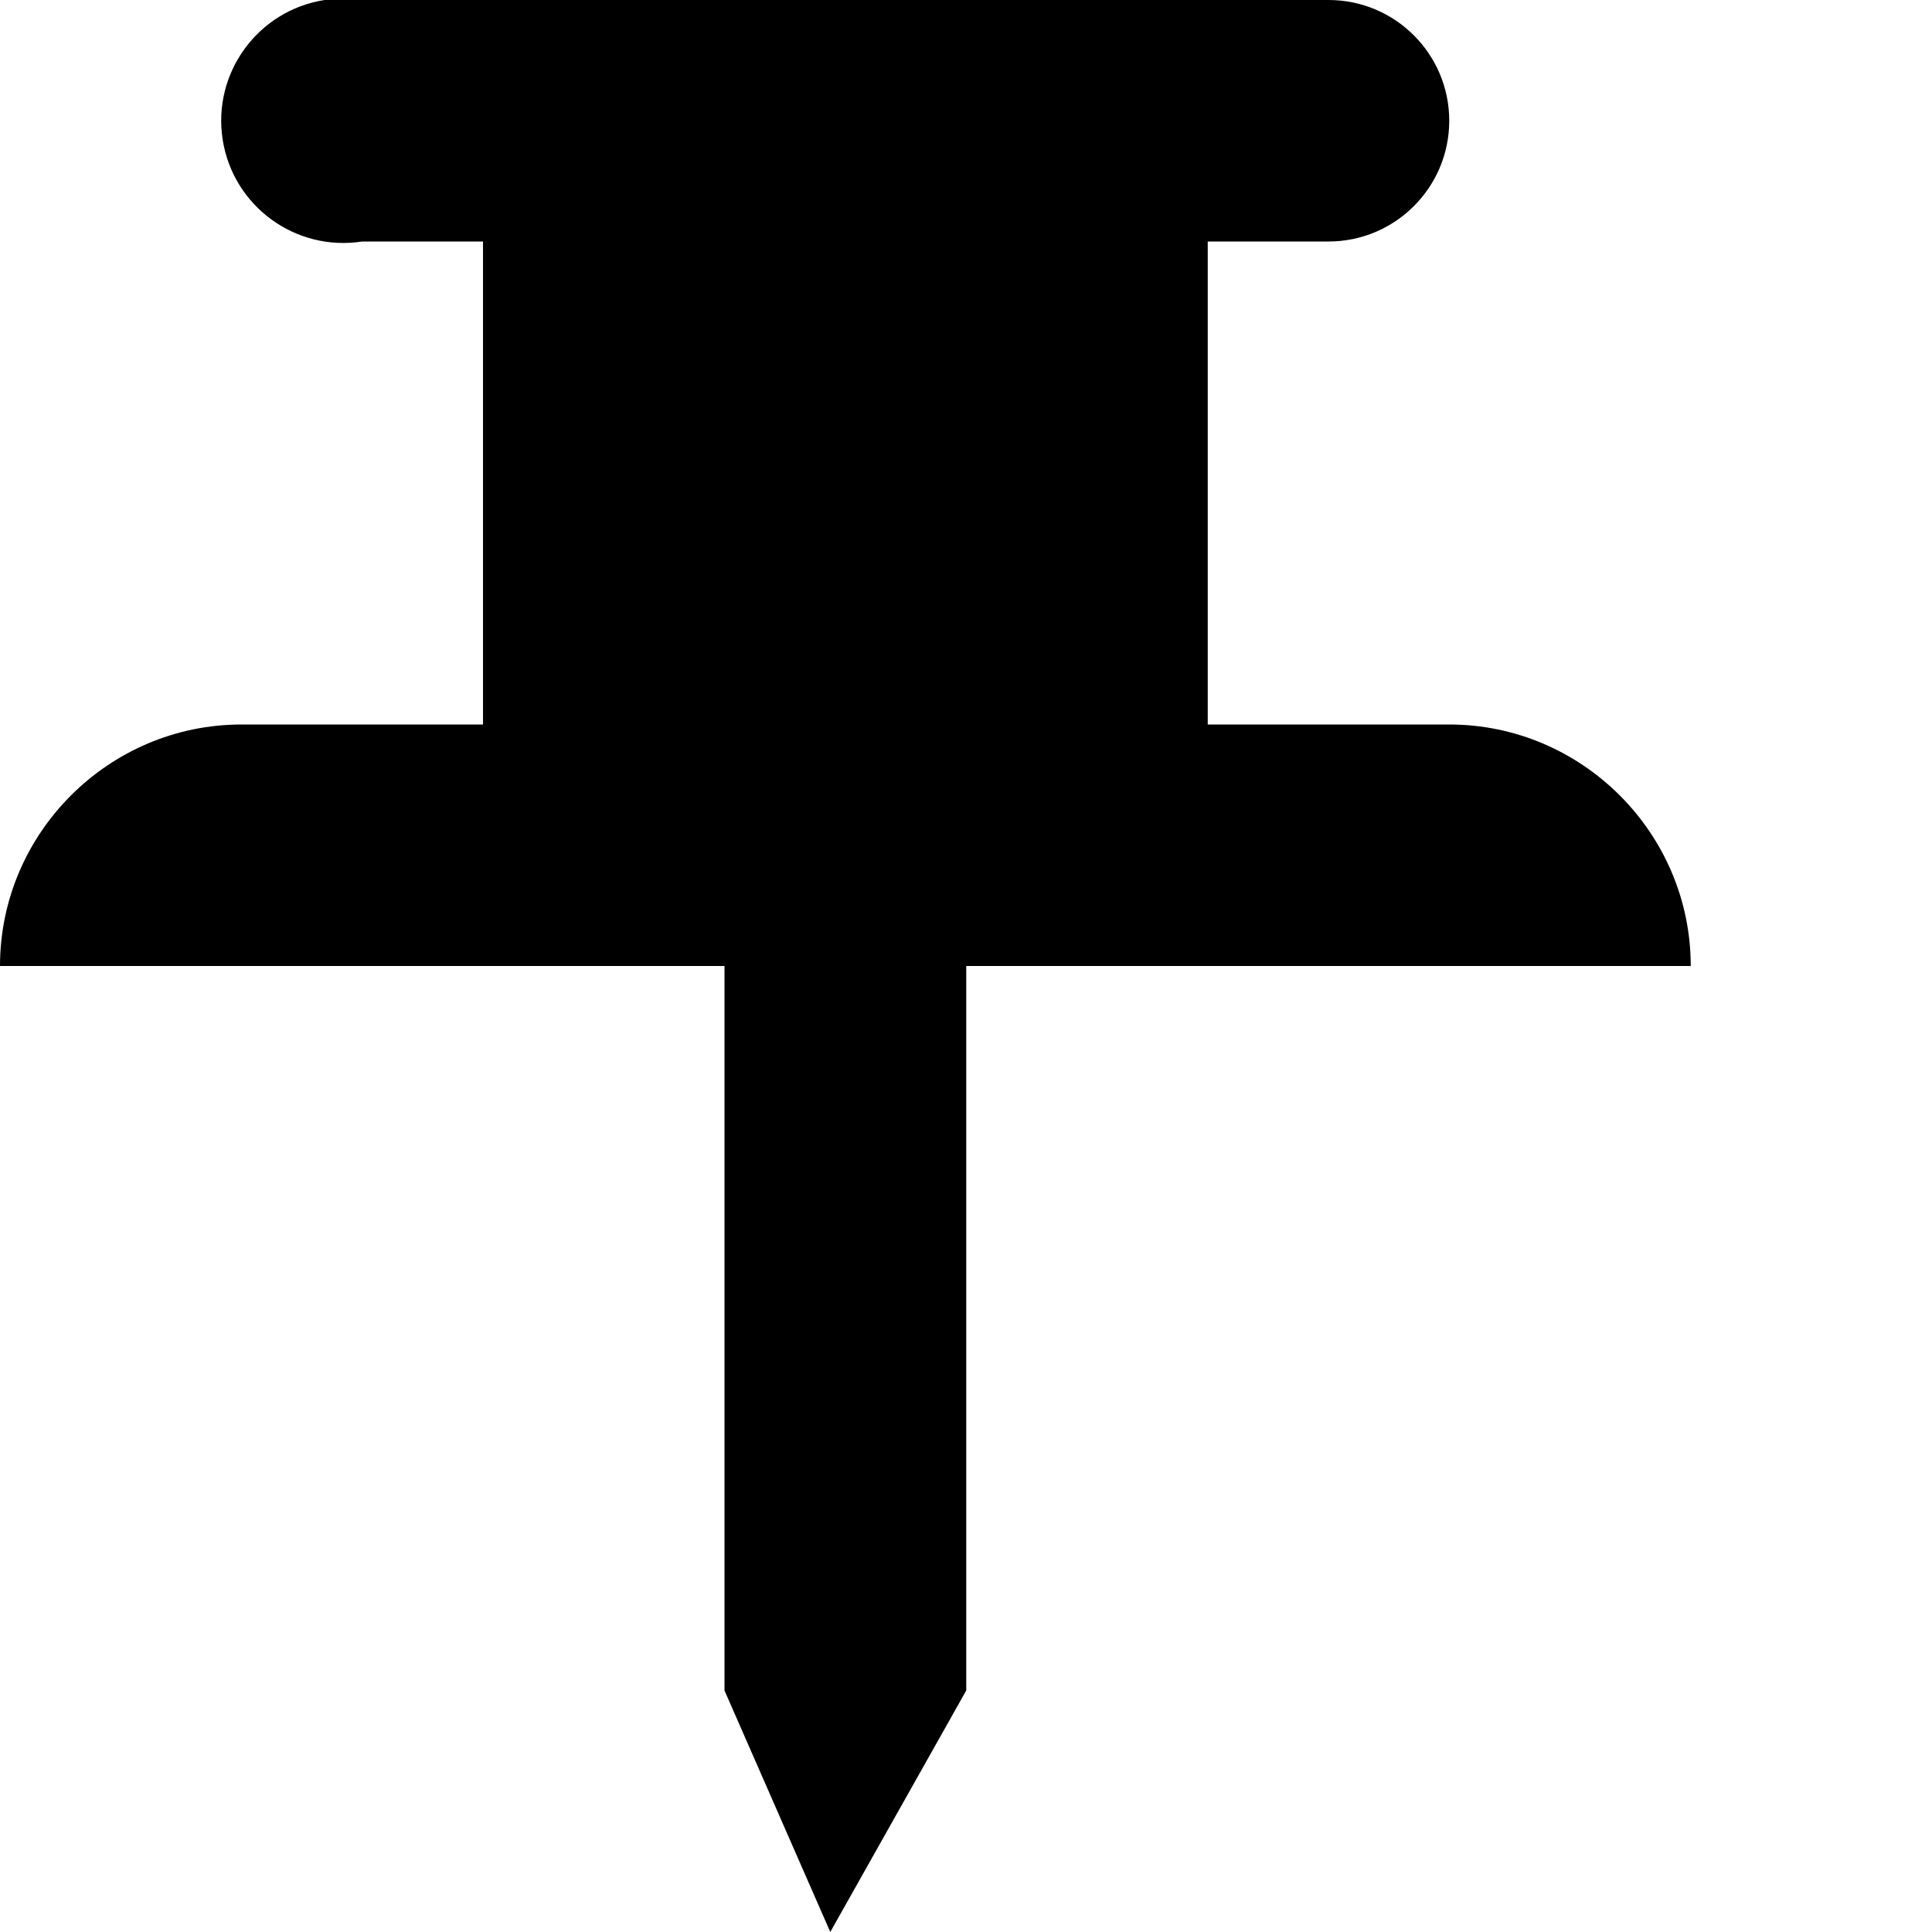
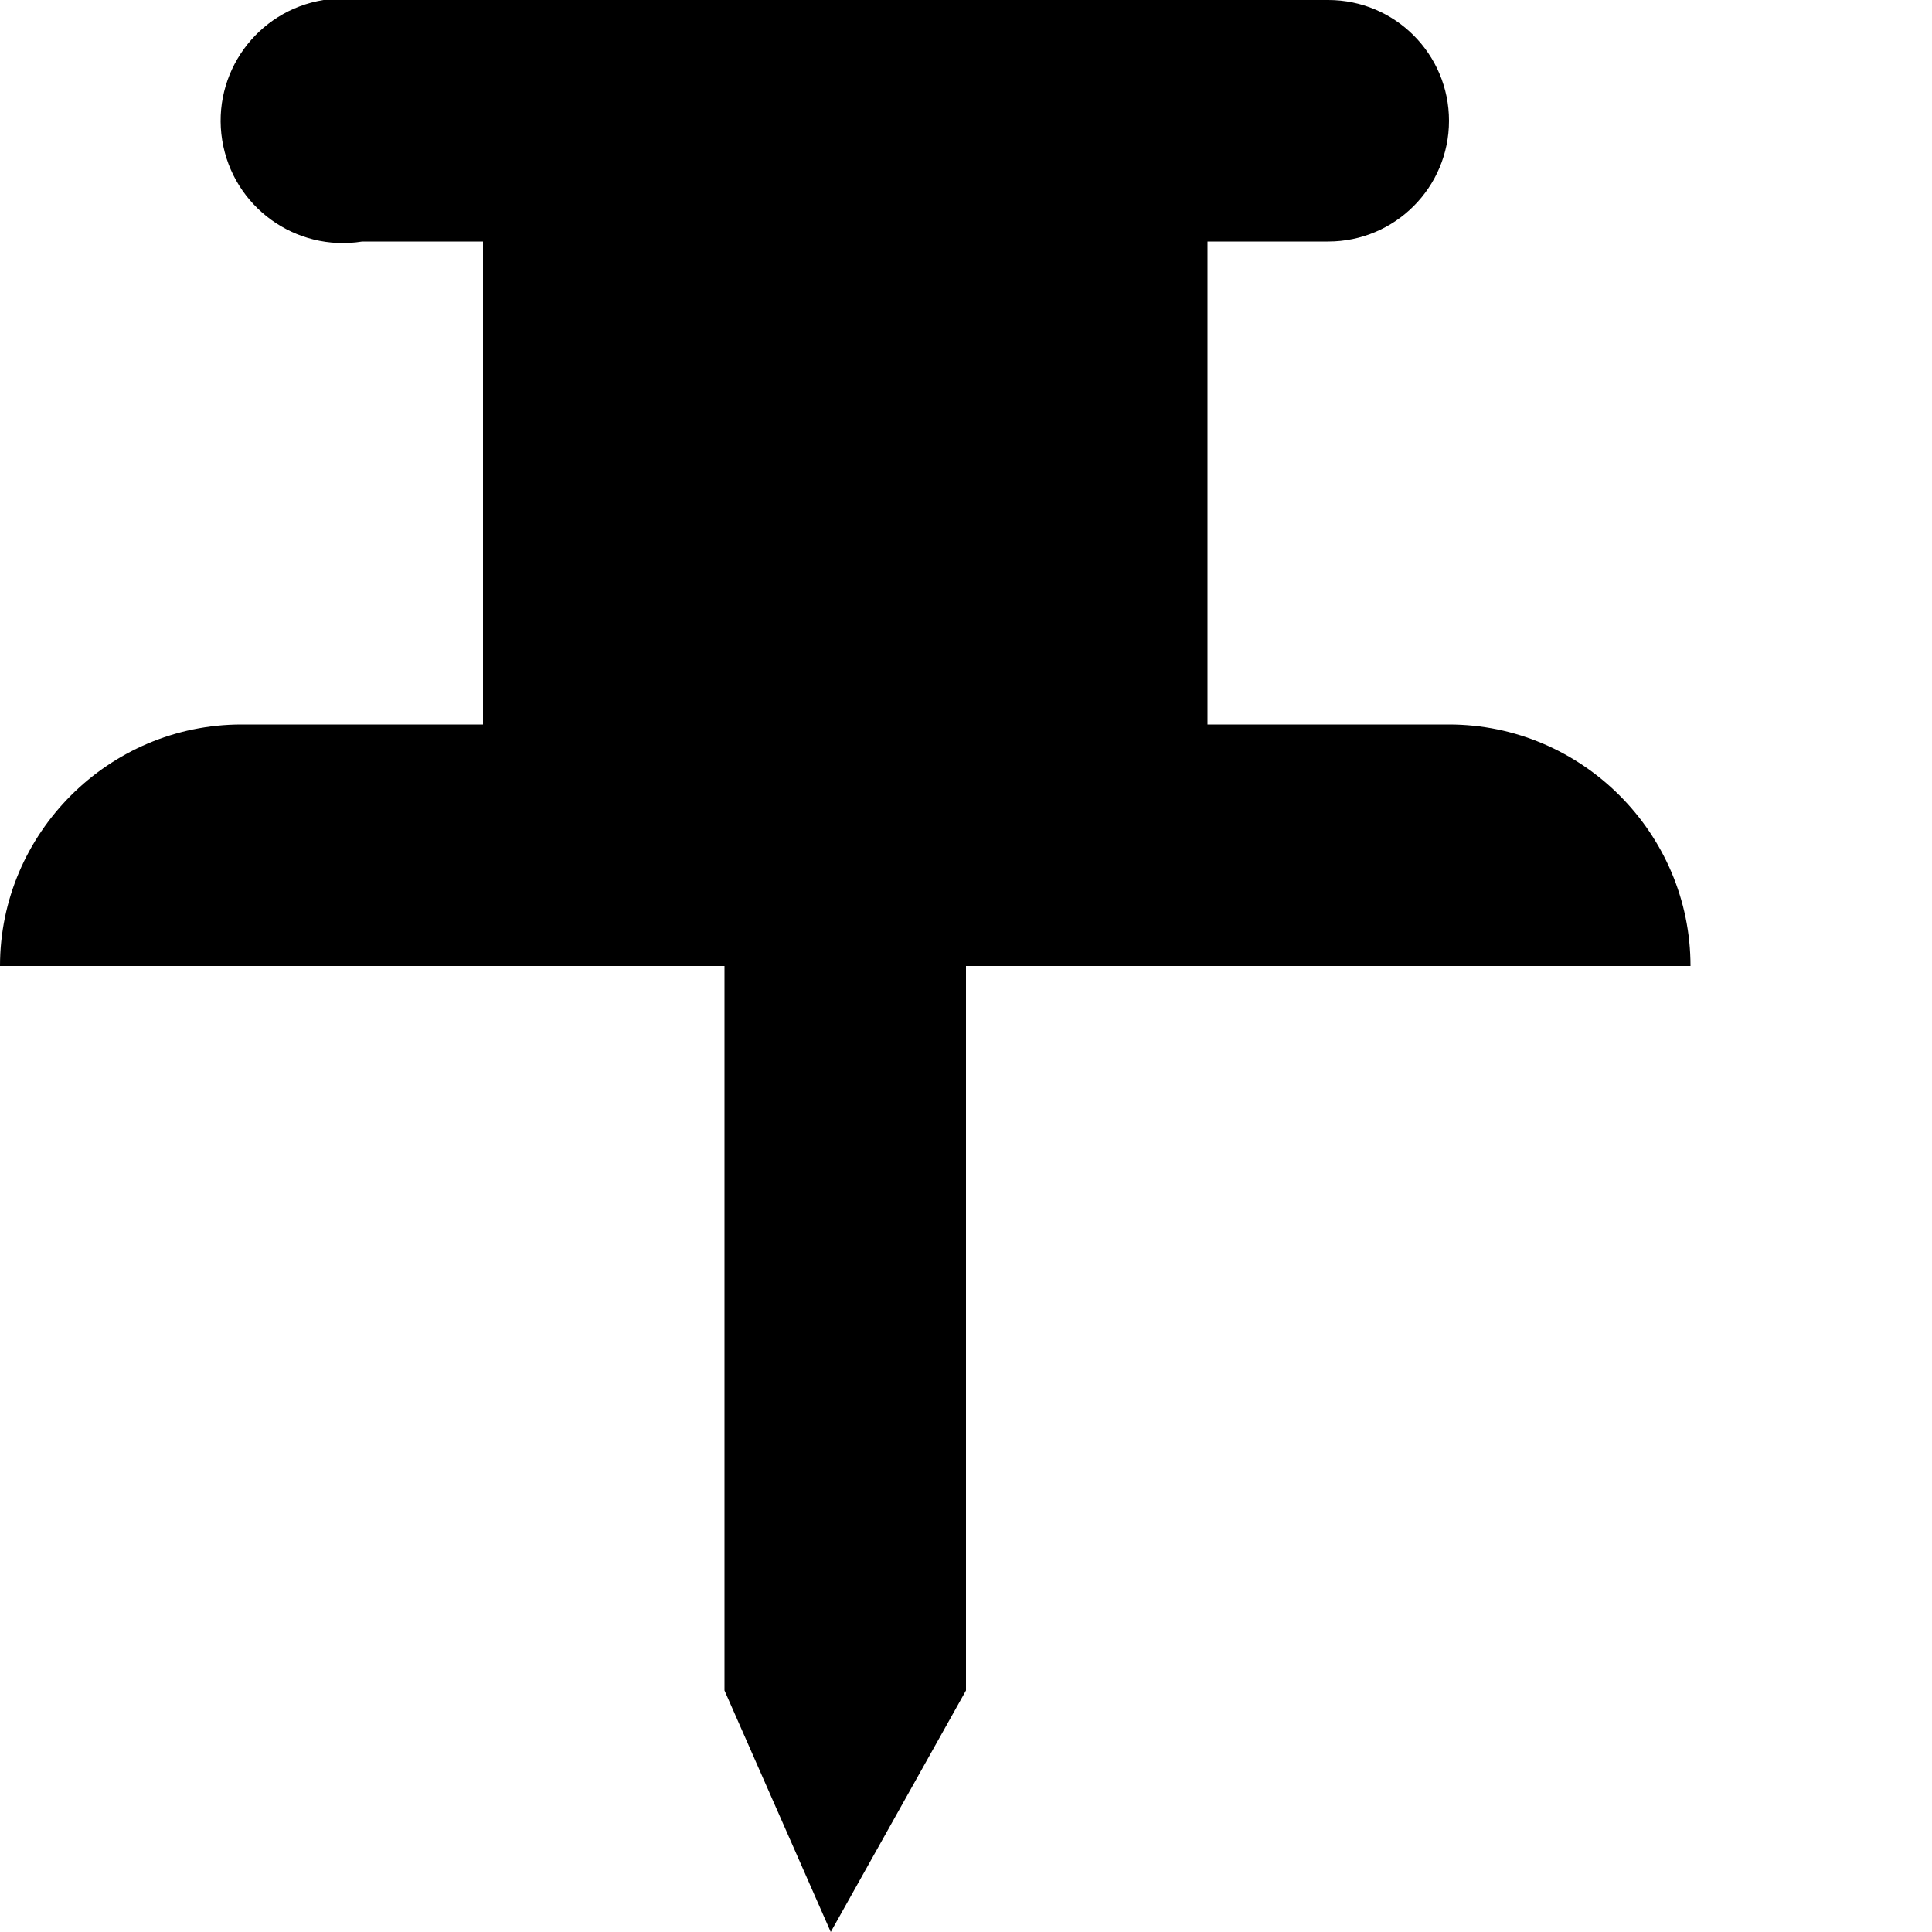
<svg xmlns="http://www.w3.org/2000/svg" width="8" height="8" viewBox="0 0 8 8">
-   <path d="M1.344 0a.502.502 0 0 0 .156 1h.5v2h-1c-.55 0-1 .45-1 1h3v3l.438 1 .563-1v-3h3c0-.55-.45-1-1-1h-1v-2h.5a.5.5 0 1 0 0-1h-4a.5.5 0 0 0-.094 0 .502.502 0 0 0-.063 0z" />
+   <path d="M1.34 0a.5.5 0 0 0 .16 1h.5v2h-1c-.55 0-1 .45-1 1h3v3l.44 1 .56-1v-3h3c0-.55-.45-1-1-1h-1v-2h.5a.5.5 0 1 0 0-1h-4a.5.5 0 0 0-.09 0 .5.5 0 0 0-.06 0z" />
</svg>
